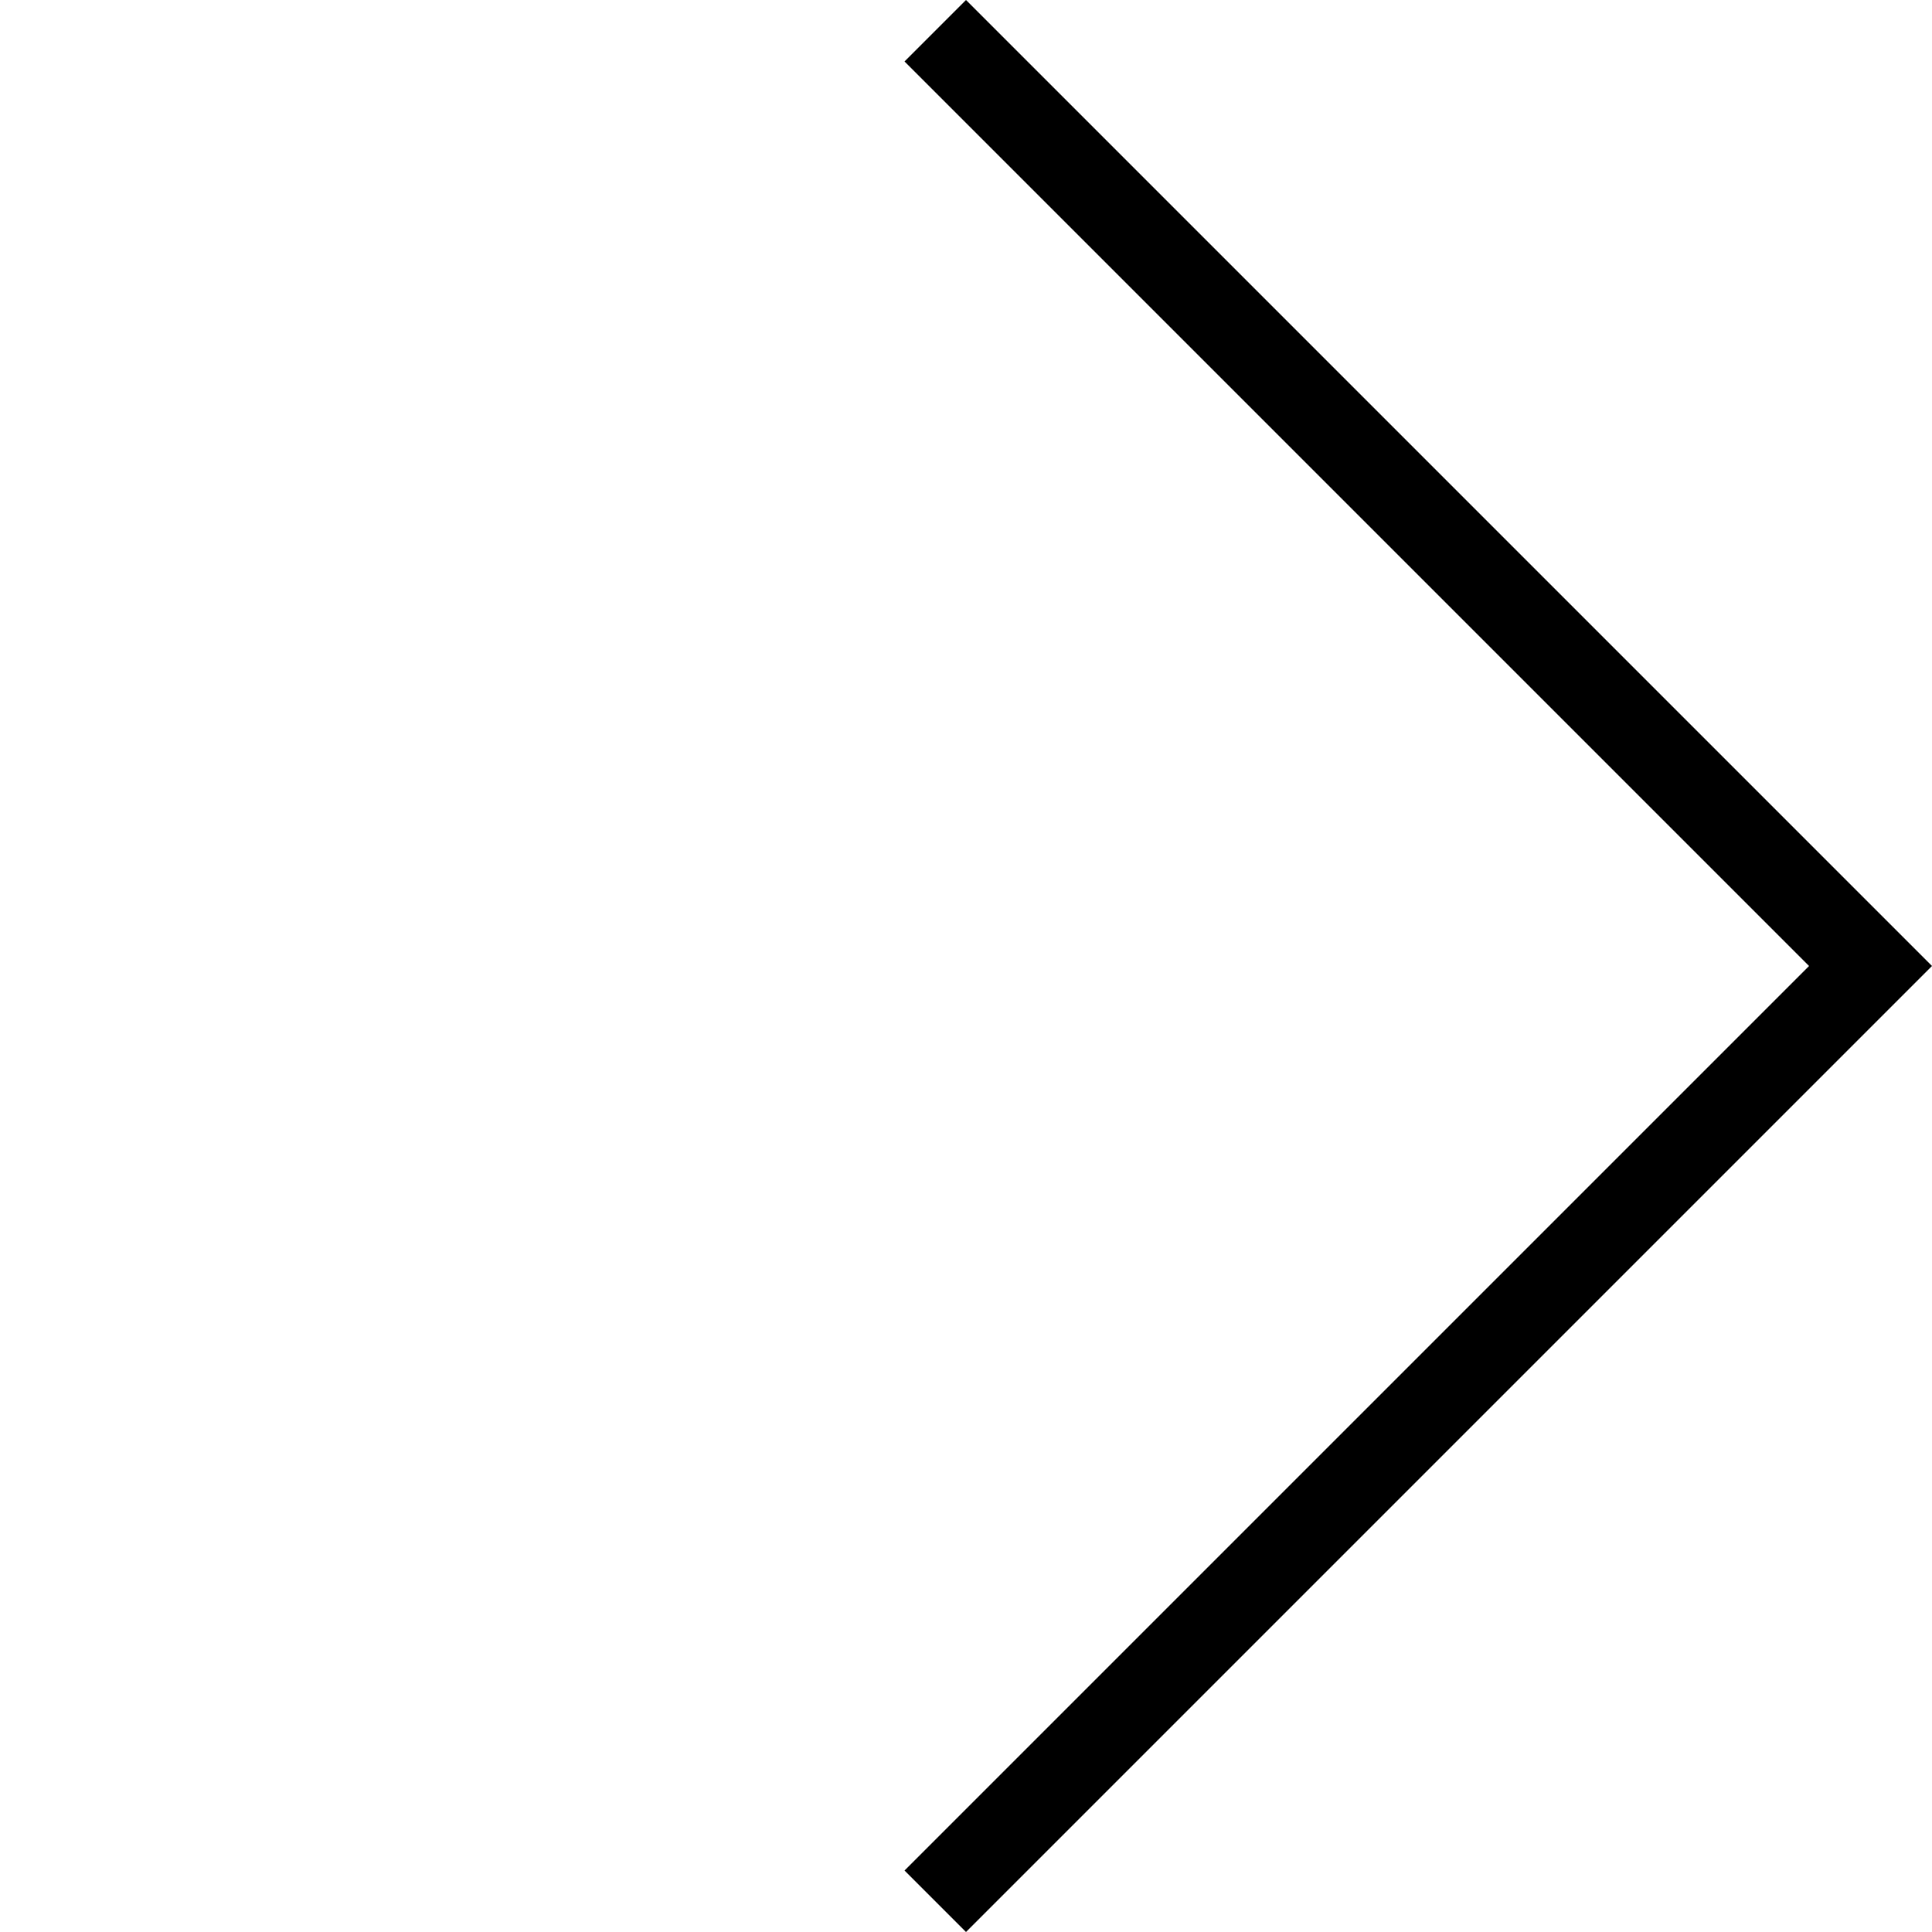
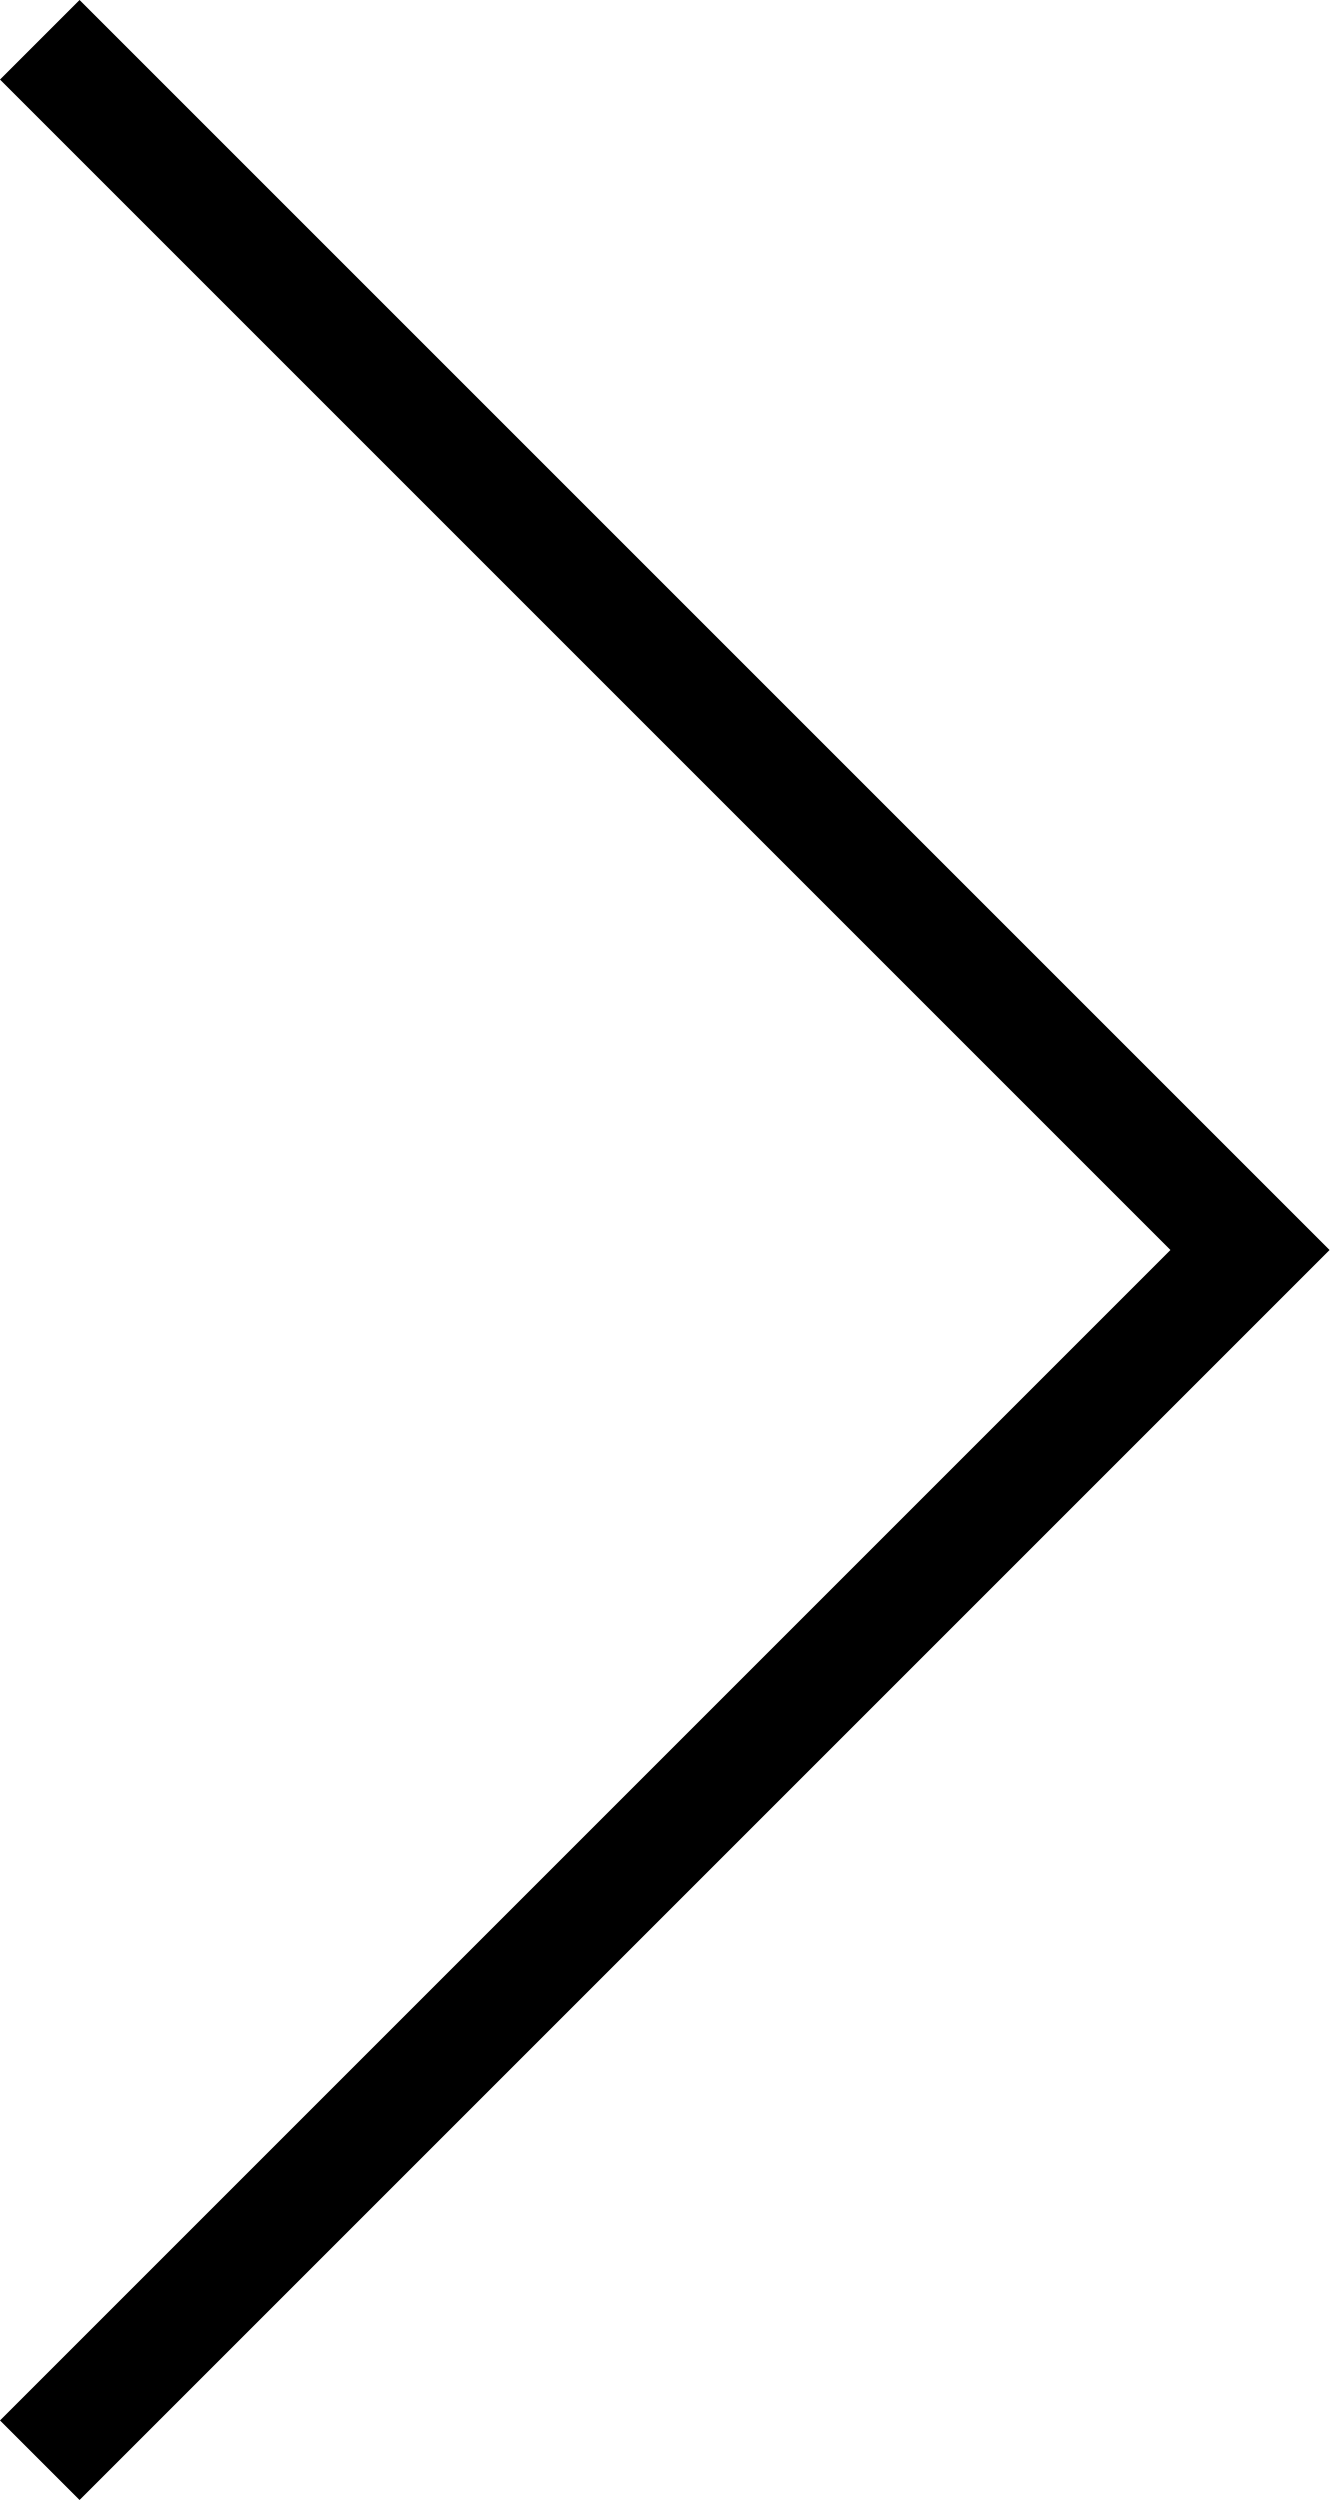
- <svg xmlns="http://www.w3.org/2000/svg" version="1.1" id="Layer_1" x="0px" y="0px" viewBox="0 0 22 22" style="enable-background:new 0 0 22 22;" xml:space="preserve">
-   <polygon points="10.3,0.7 11,0 21.3,10.3 21.3,10.3 22,11 11,22 10.3,21.3 20.6,11 " />
+ <svg xmlns="http://www.w3.org/2000/svg" version="1.1" id="Layer_1" x="0px" y="0px" viewBox="0 0 11.7 22" style="enable-background:new 0 0 11.7 22;" xml:space="preserve">
+   <polygon points="0,0.7 0.7,0 11,10.3 11,10.3 11.7,11 0.7,22 0,21.3 10.3,11 " />
</svg>
